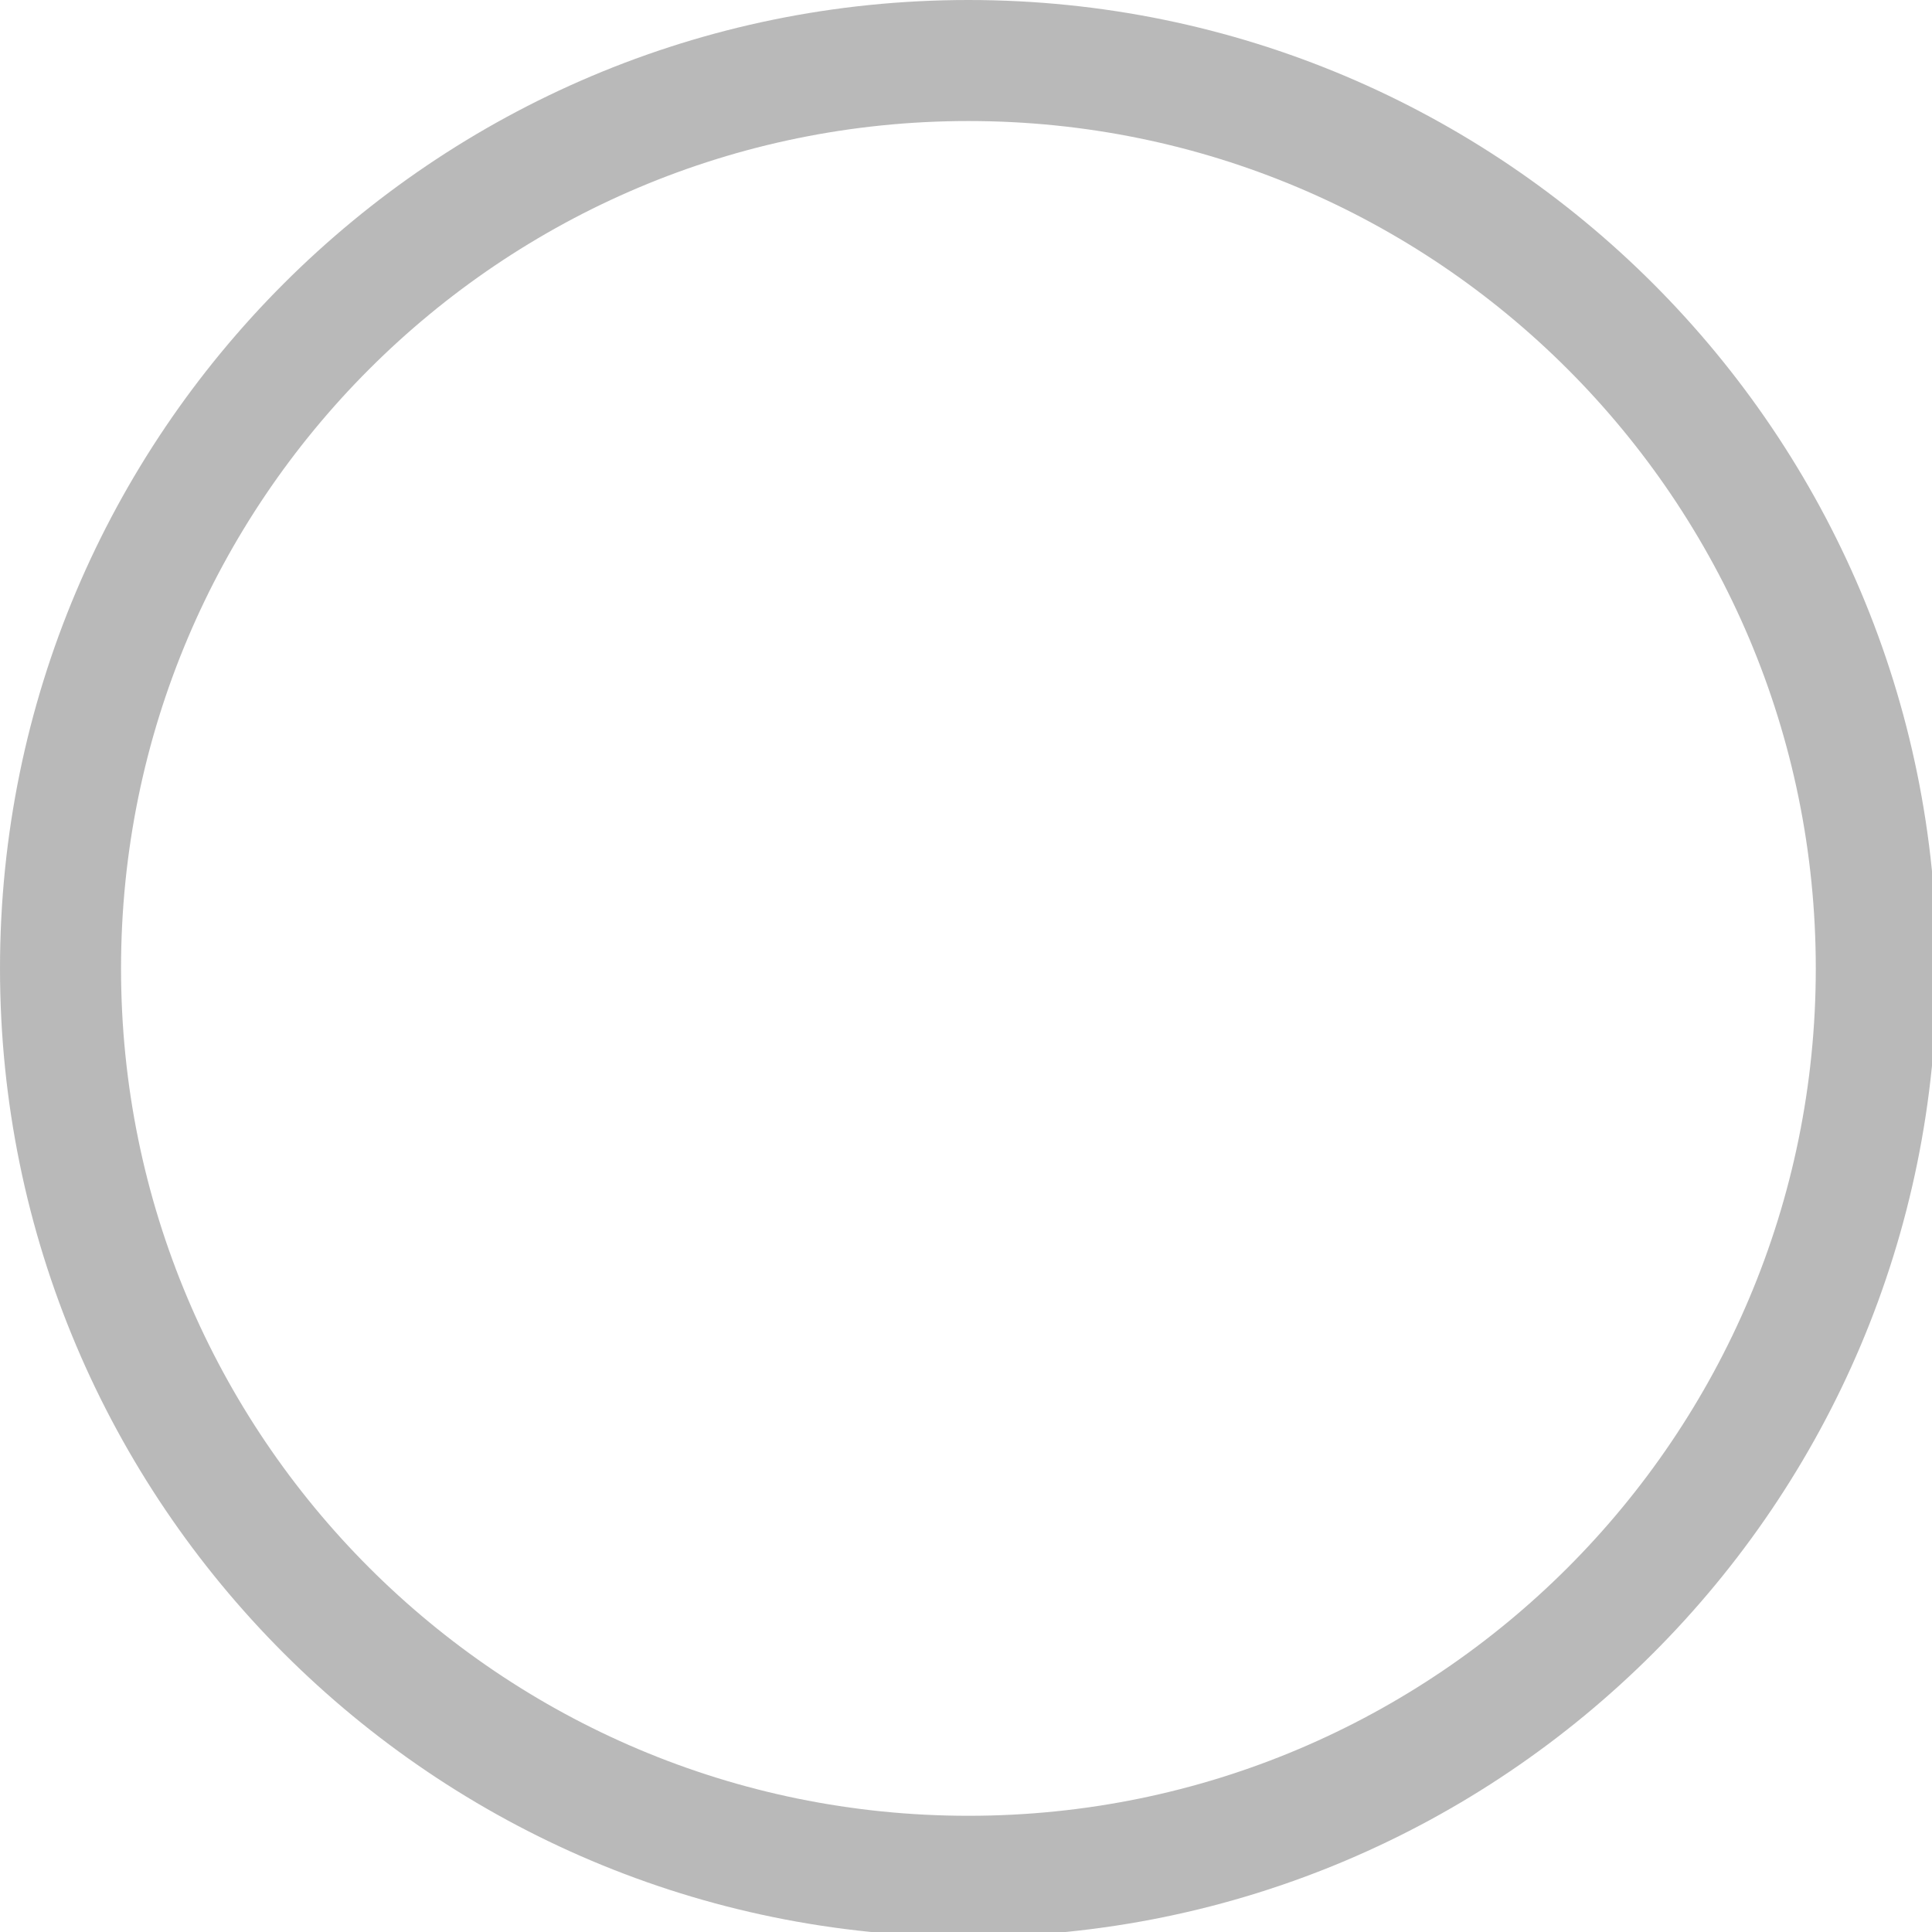
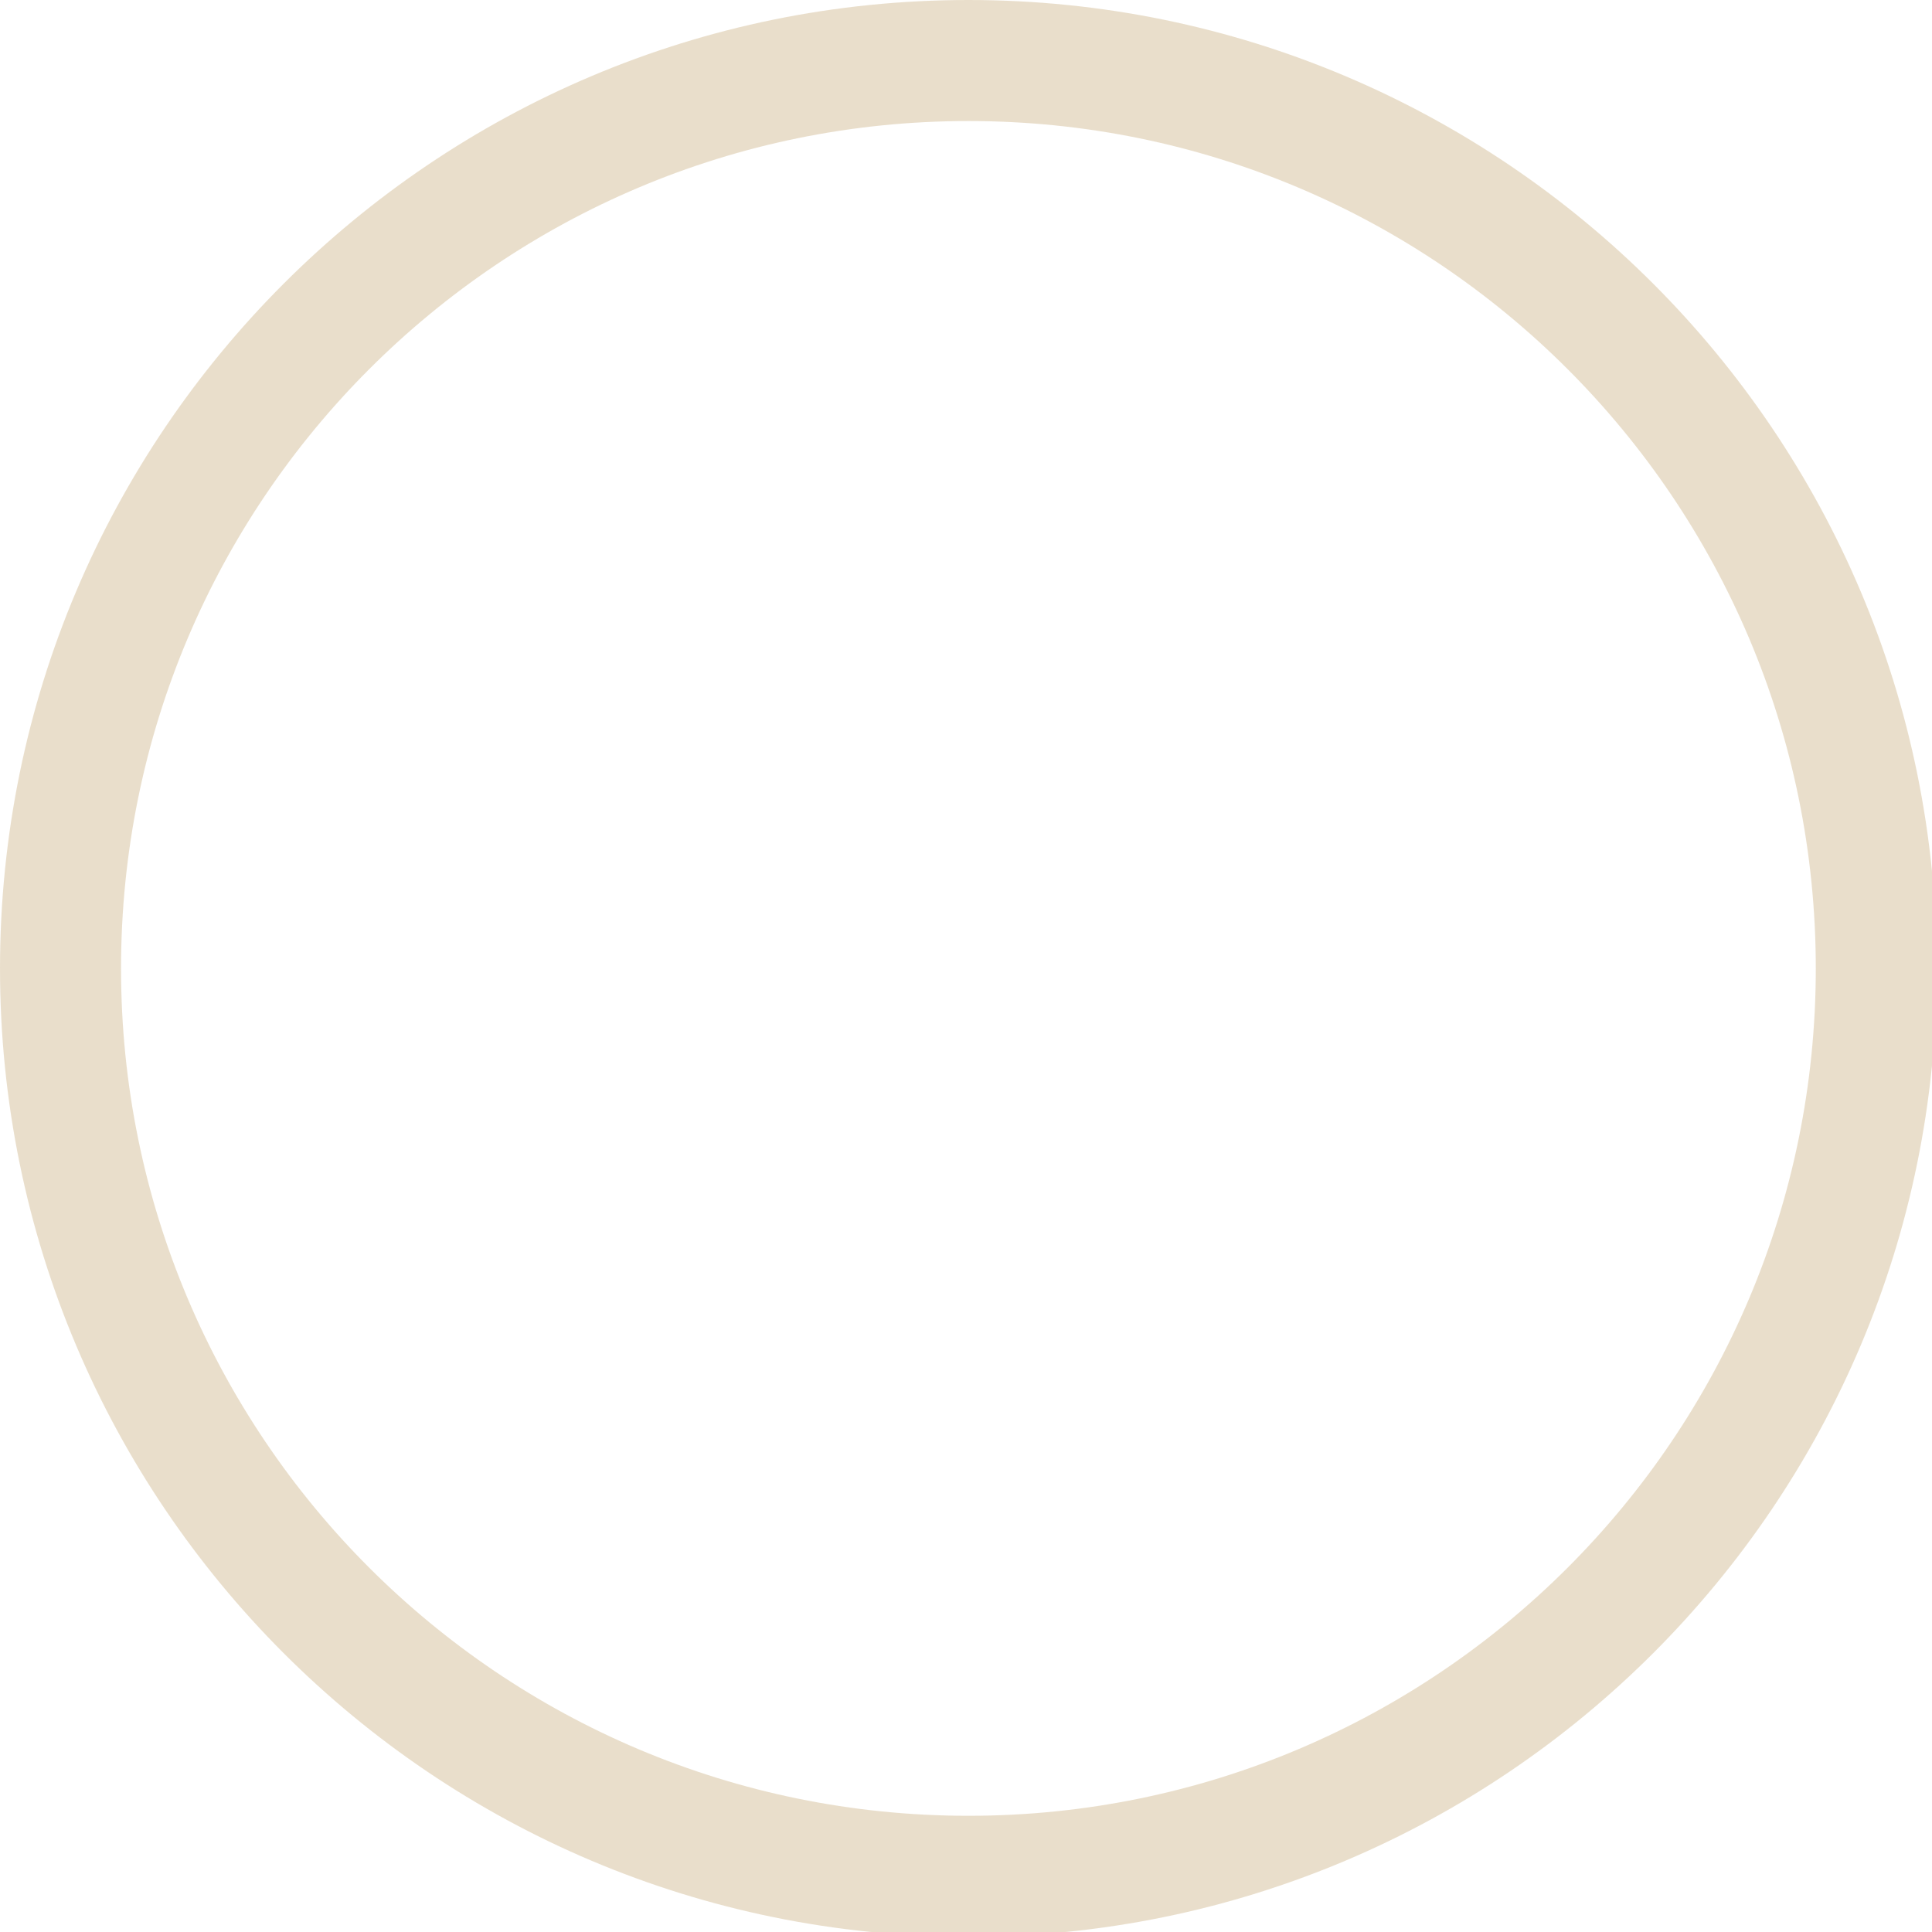
<svg xmlns="http://www.w3.org/2000/svg" width="133pt" height="133pt" viewBox="0 0 133 133" version="1.1">
  <g id="surface1">
-     <path style=" stroke:none;fill-rule:nonzero;fill:#757575;fill-opacity:0.5;" d="M 66.668 0 C 29.852 0 0 29.852 0 66.668 C 0 103.484 29.852 133.332 66.668 133.332 C 103.484 133.332 133.332 103.484 133.332 66.668 C 133.332 29.852 103.484 0 66.668 0 Z M 66.668 8.332 C 98.895 8.332 125 34.441 125 66.668 C 125 98.895 98.895 125 66.668 125 C 34.441 125 8.332 98.895 8.332 66.668 C 8.332 34.441 34.441 8.332 66.668 8.332 Z M 66.668 8.332 " />
+     <path style=" stroke:none;fill-rule:nonzero;fill:#d4be98;fill-opacity:0.5;" d="M 66.668 0 C 29.852 0 0 29.852 0 66.668 C 0 103.484 29.852 133.332 66.668 133.332 C 103.484 133.332 133.332 103.484 133.332 66.668 C 133.332 29.852 103.484 0 66.668 0 Z M 66.668 8.332 C 98.895 8.332 125 34.441 125 66.668 C 125 98.895 98.895 125 66.668 125 C 34.441 125 8.332 98.895 8.332 66.668 C 8.332 34.441 34.441 8.332 66.668 8.332 Z M 66.668 8.332 " />
  </g>
</svg>
